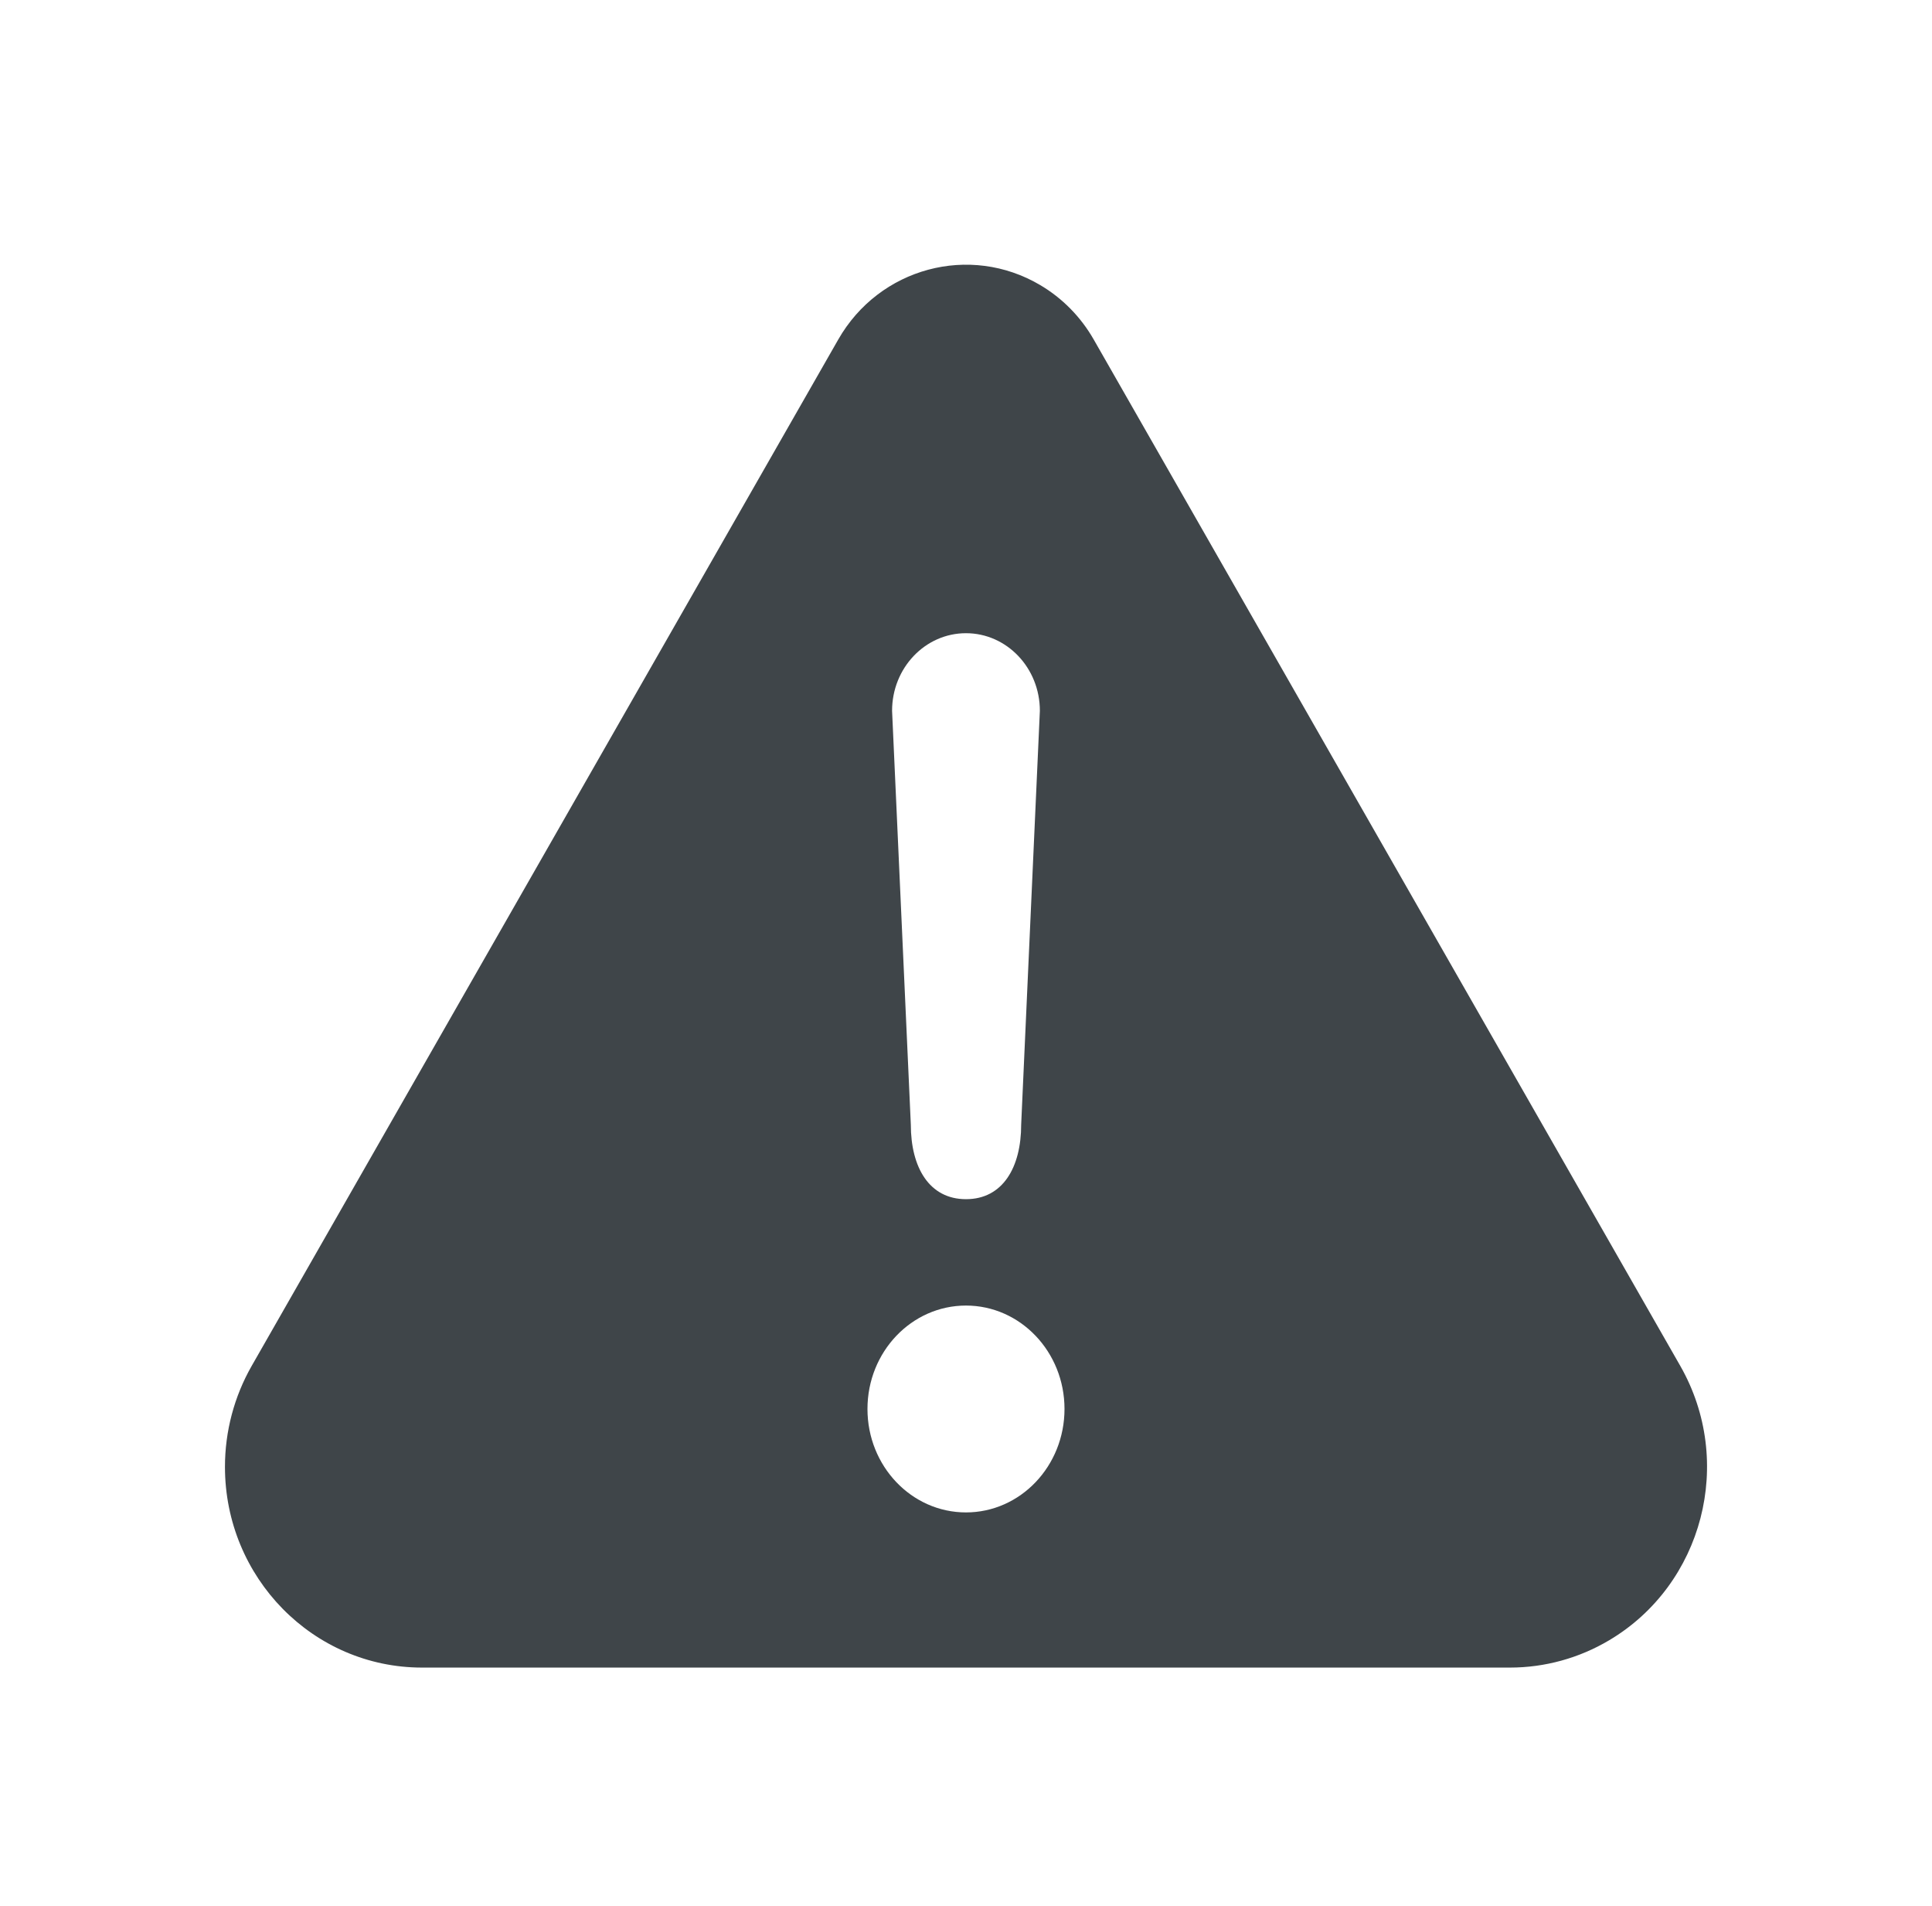
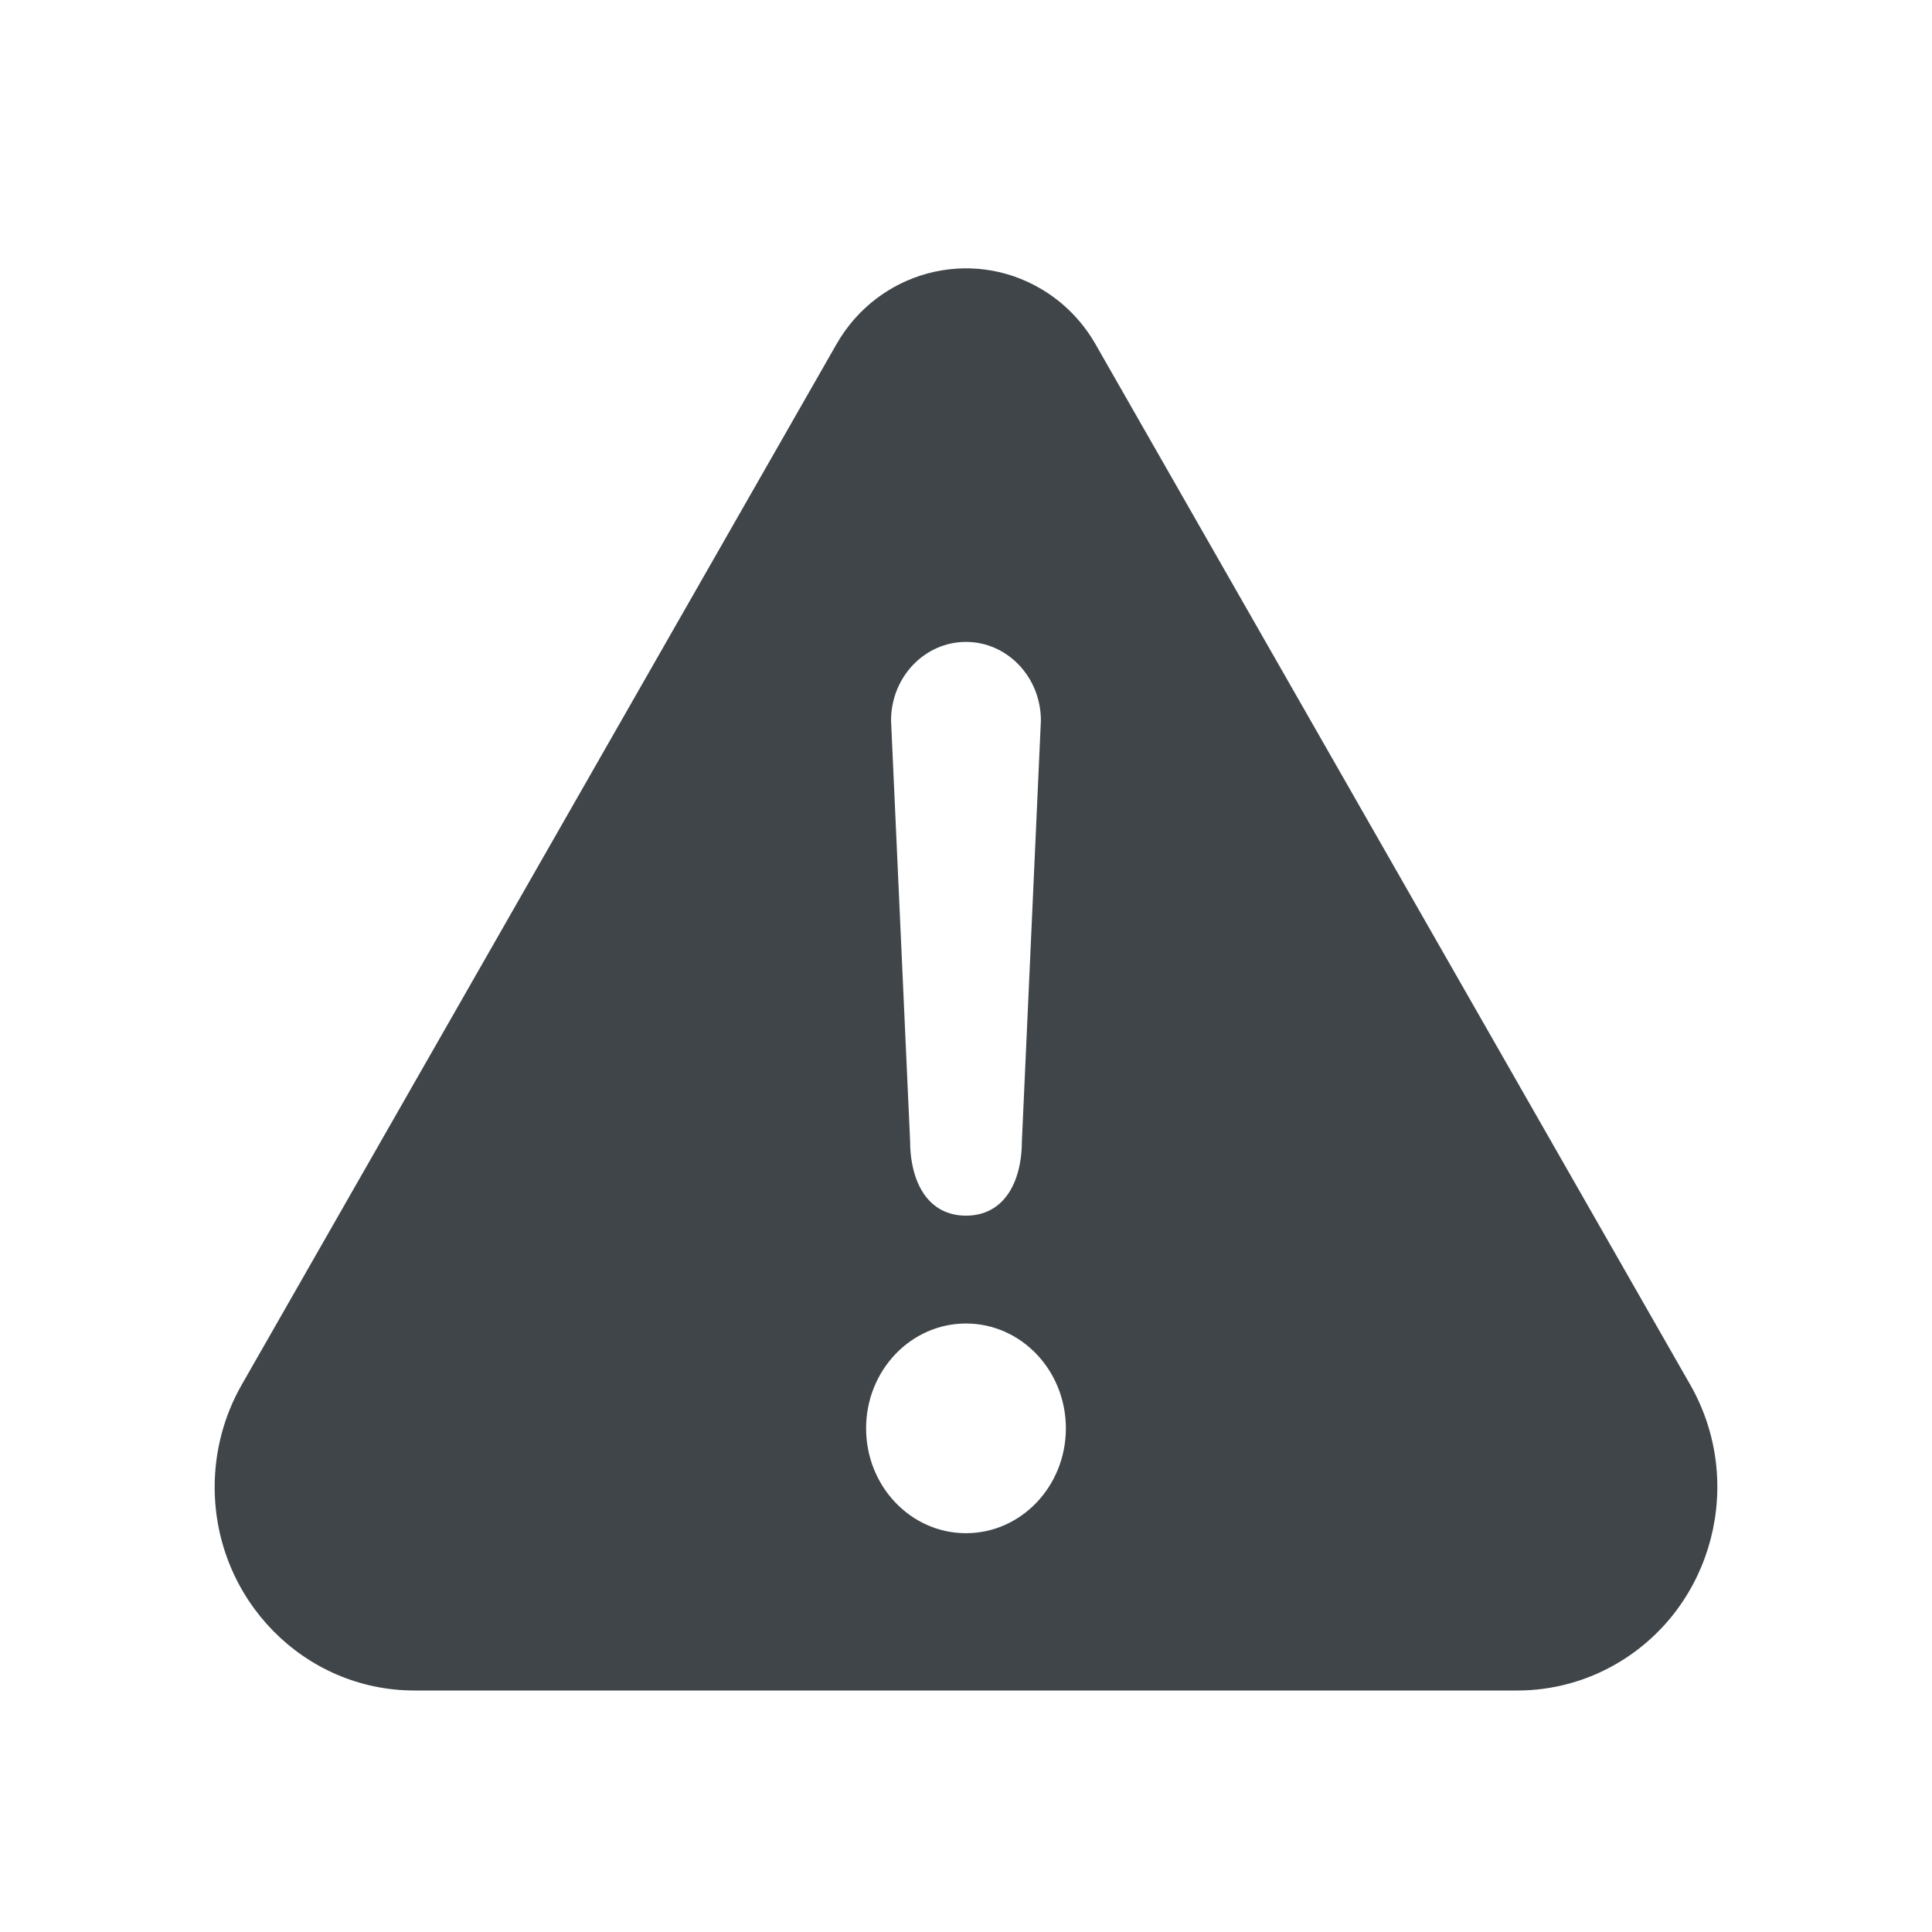
- <svg xmlns="http://www.w3.org/2000/svg" width="73" height="72" viewBox="0 0 73 72" fill="none">
-   <path d="M41.326 12.827L63.488 51.601C65.557 55.221 64.353 59.863 60.799 61.97C59.661 62.645 58.368 63 57.052 63H15.946C11.834 63 8.5 59.605 8.5 55.416C8.5 54.076 8.849 52.759 9.511 51.601L31.673 12.827C33.224 10.113 36.643 9.193 39.309 10.773C40.145 11.268 40.84 11.976 41.326 12.827ZM33.707 26.853L34.415 42.484C34.415 44.103 35.11 45.304 36.5 45.304C37.89 45.304 38.585 44.103 38.585 42.484L39.291 26.853C39.291 25.234 38.041 23.922 36.499 23.922C34.957 23.922 33.707 25.234 33.707 26.853ZM36.499 57.138C38.555 57.138 40.222 55.389 40.222 53.23C40.222 51.072 38.555 49.323 36.499 49.323C34.443 49.323 32.777 51.072 32.777 53.23C32.777 55.389 34.443 57.138 36.499 57.138Z" fill="#3F4549" />
+ <svg xmlns="http://www.w3.org/2000/svg" width="72" height="72" viewBox="0 0 72 72" fill="none">
+   <path d="M40.826 12.827L62.988 51.601C65.057 55.221 63.853 59.863 60.299 61.97C59.161 62.645 57.868 63 56.552 63H15.446C11.334 63 8 59.605 8 55.416C8 54.076 8.349 52.759 9.011 51.601L31.173 12.827C32.724 10.113 36.143 9.193 38.809 10.773C39.645 11.268 40.34 11.976 40.826 12.827ZM33.207 26.853L33.915 42.484C33.915 44.103 34.61 45.304 36 45.304C37.39 45.304 38.085 44.103 38.085 42.484L38.791 26.853C38.791 25.234 37.541 23.922 35.999 23.922C34.457 23.922 33.207 25.234 33.207 26.853ZM35.999 57.138C38.055 57.138 39.722 55.389 39.722 53.23C39.722 51.072 38.055 49.323 35.999 49.323C33.943 49.323 32.277 51.072 32.277 53.23C32.277 55.389 33.943 57.138 35.999 57.138Z" fill="#3F4549" />
</svg>
